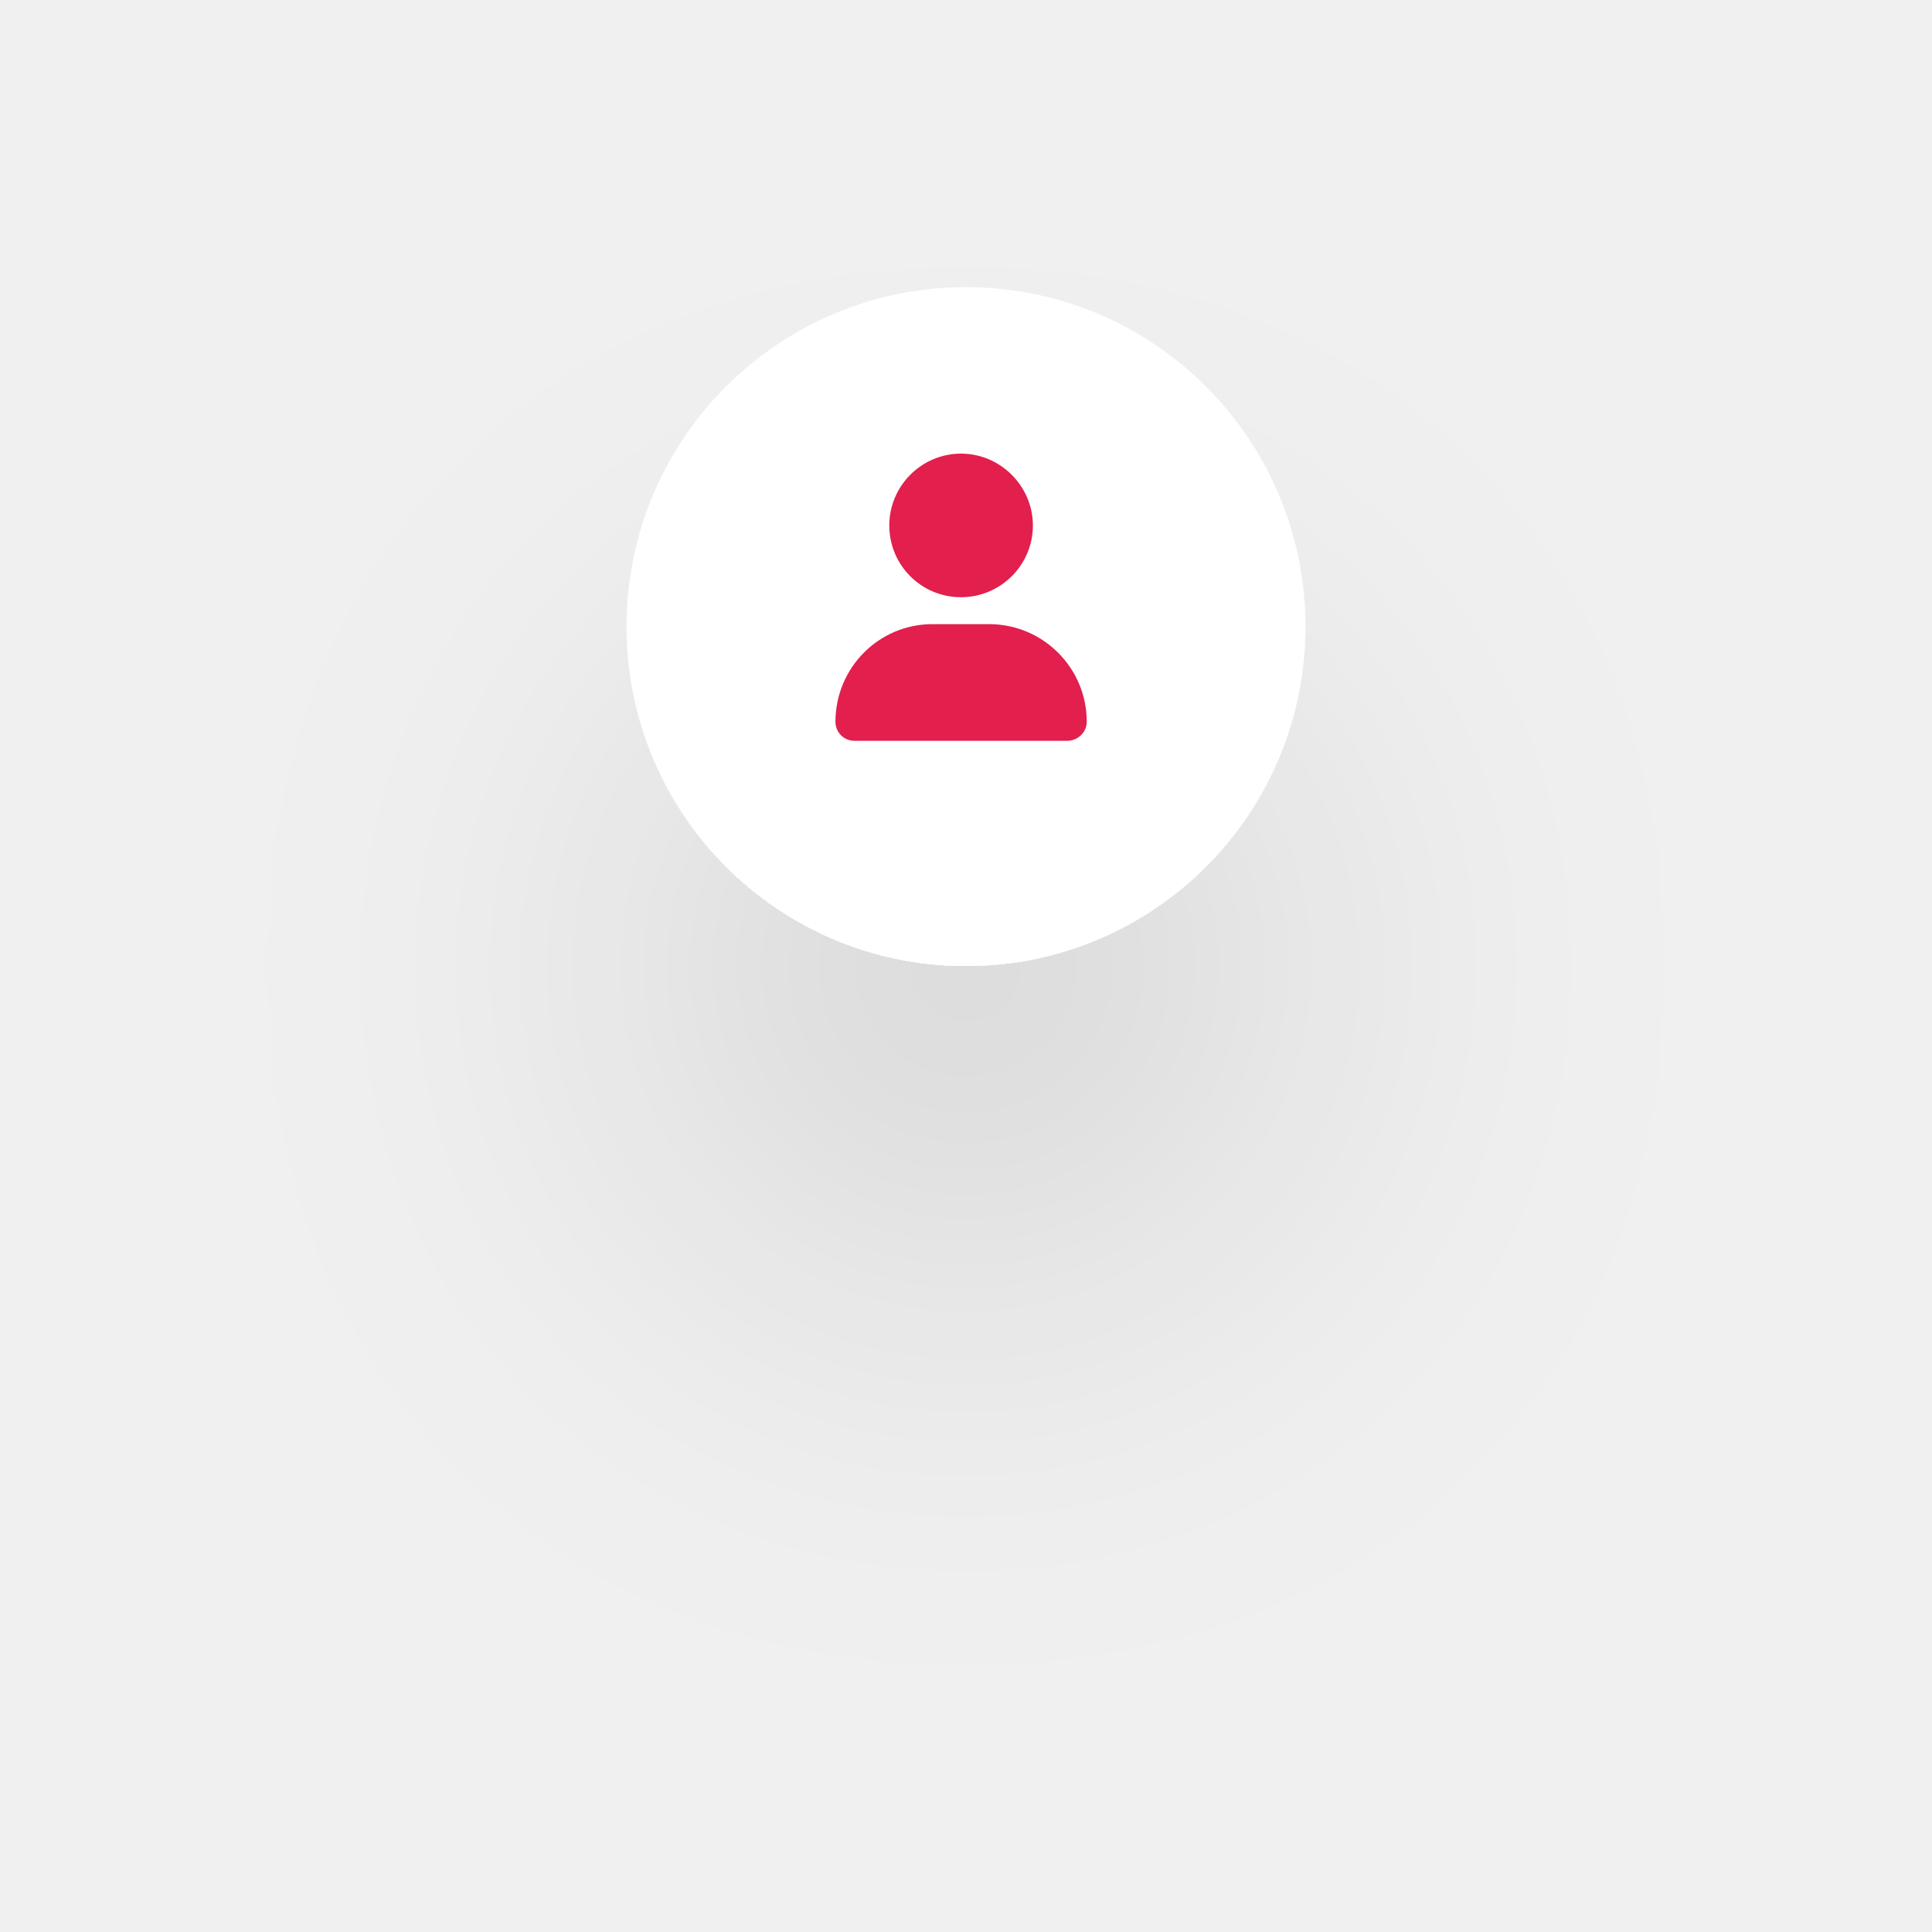
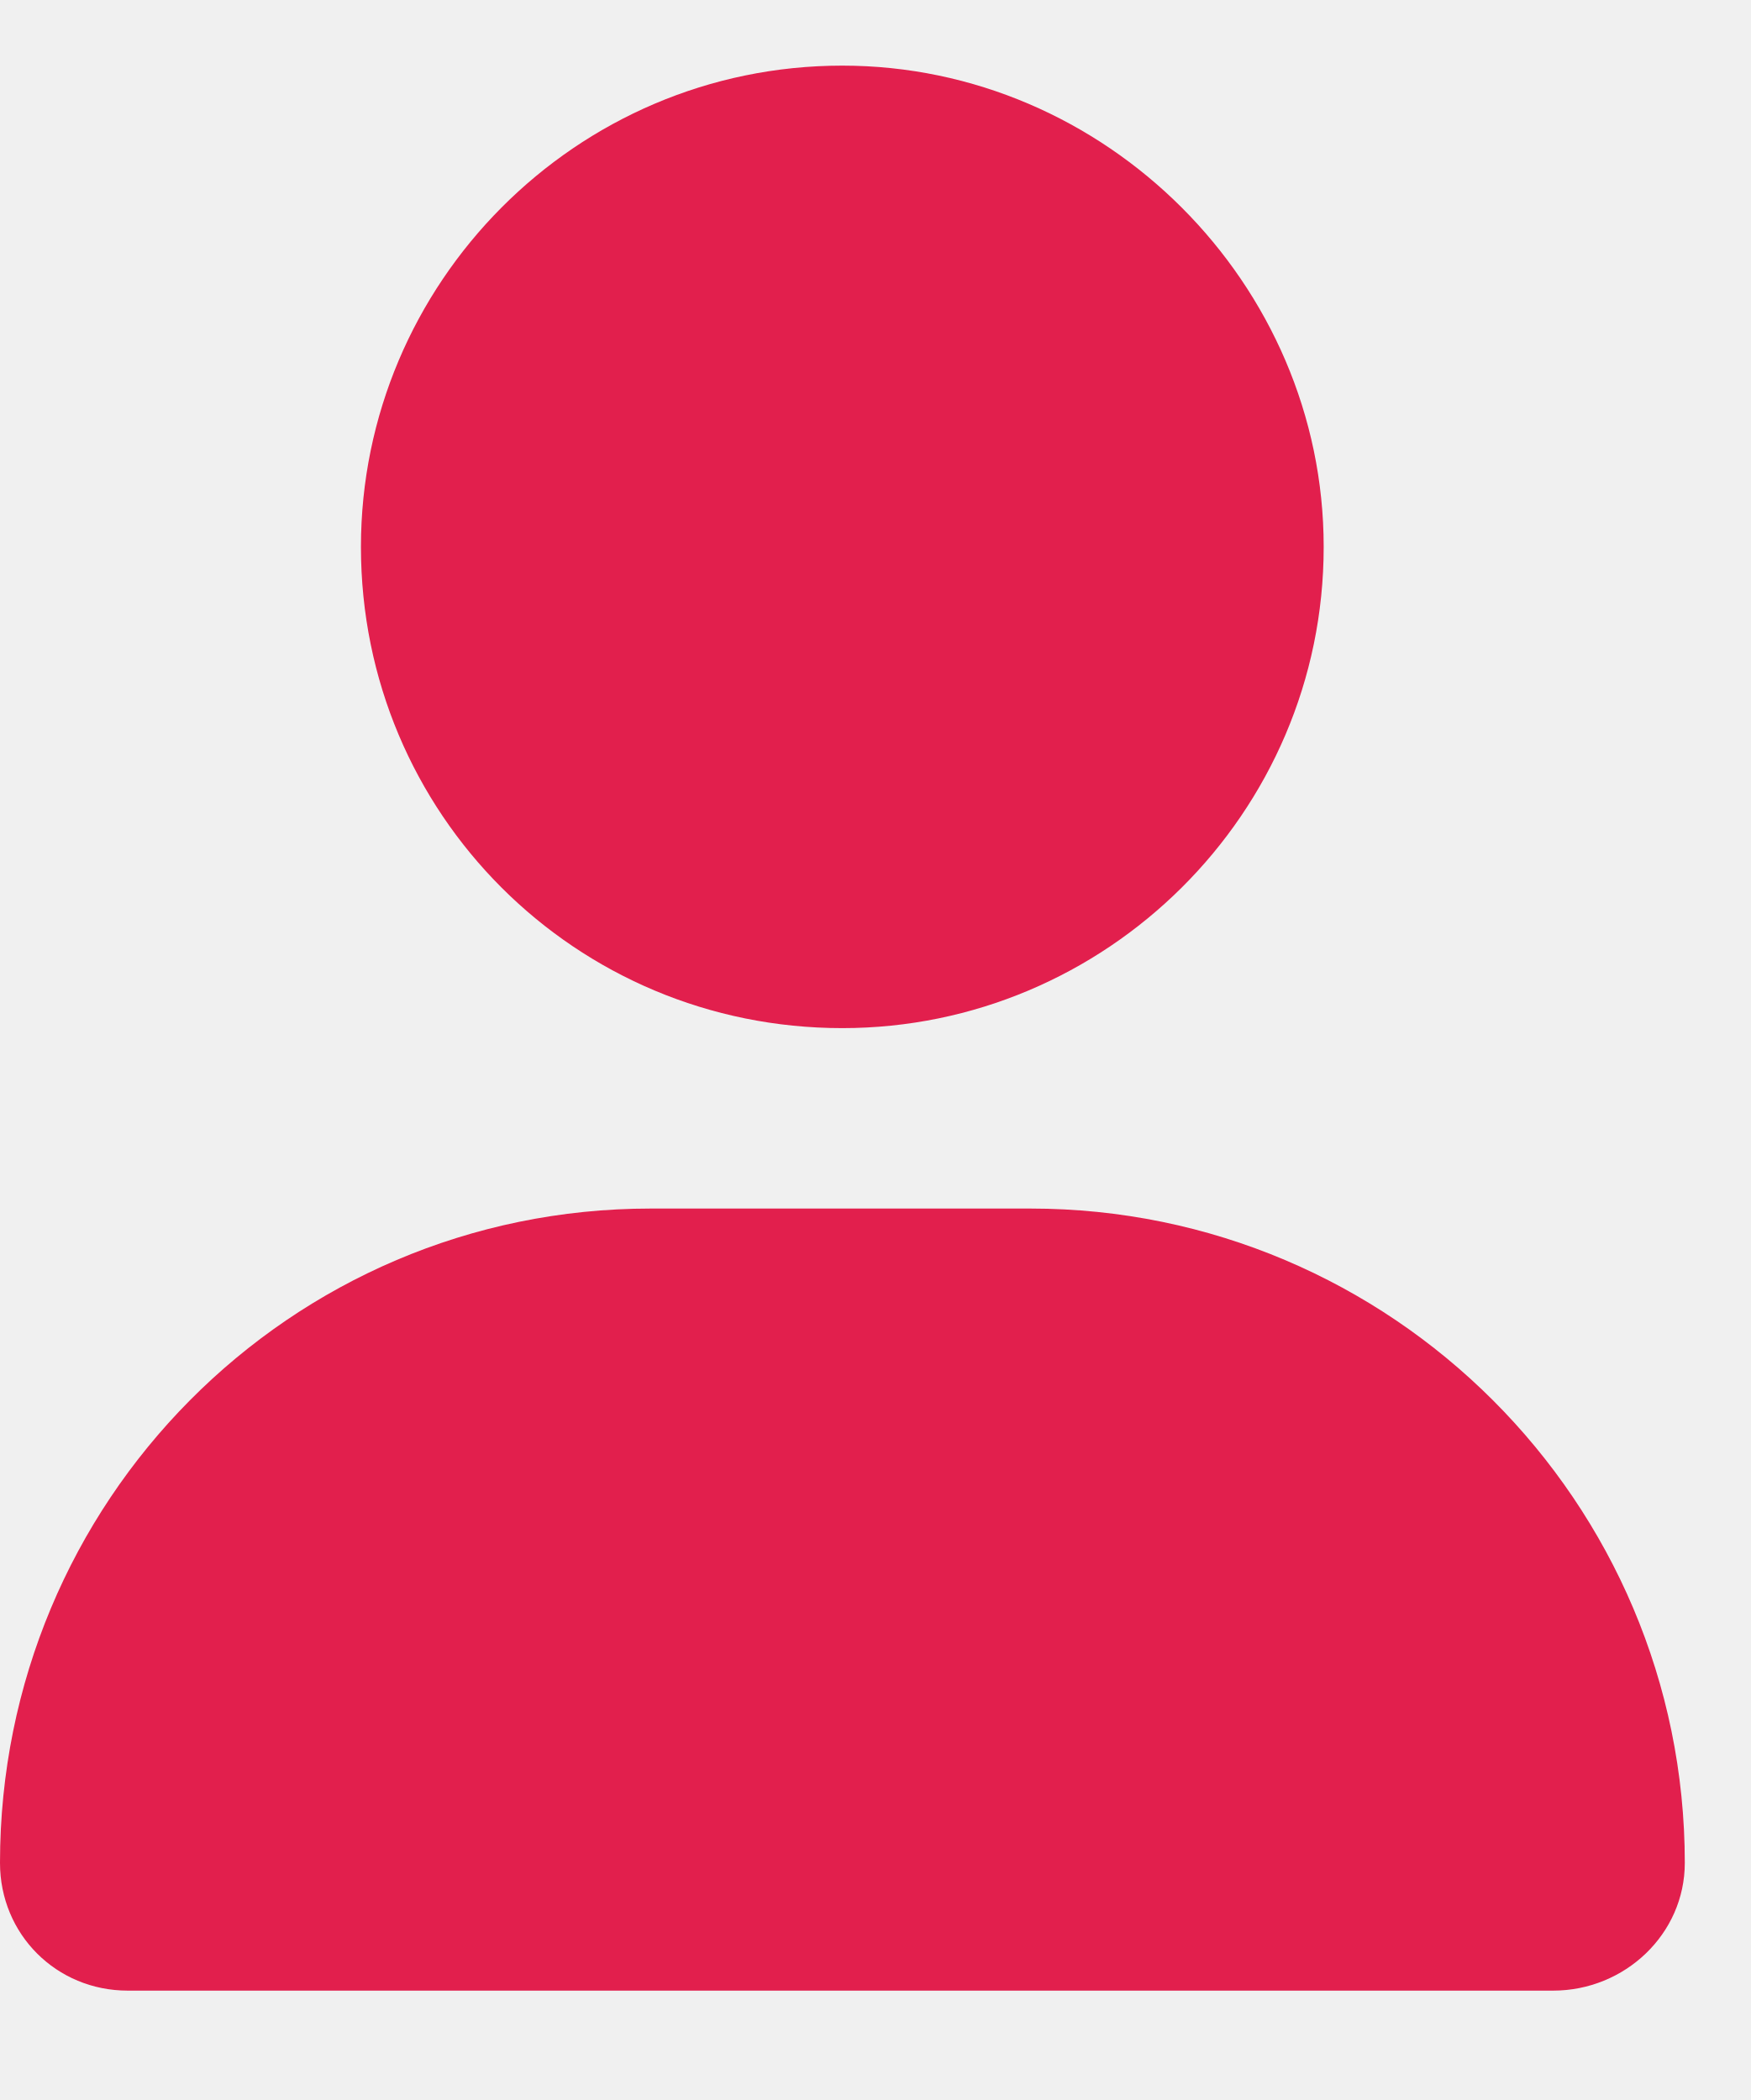
- <svg xmlns="http://www.w3.org/2000/svg" width="74" height="74" viewBox="0 0 74 74" fill="none">
-   <g filter="url(#filter0_d_2008_5)">
-     <circle cx="37" cy="24" r="13" fill="white" />
-   </g>
-   <path d="M36.812 22.875C38.316 22.875 39.562 21.65 39.562 20.125C39.562 18.621 38.316 17.375 36.812 17.375C35.287 17.375 34.062 18.621 34.062 20.125C34.062 21.65 35.287 22.875 36.812 22.875ZM37.887 23.906H35.717C33.654 23.906 32 25.582 32 27.645C32 28.053 32.322 28.375 32.73 28.375H40.873C41.281 28.375 41.625 28.053 41.625 27.645C41.625 25.582 39.949 23.906 37.887 23.906Z" fill="#E21F4D" />
-   <defs>
-     <filter id="filter0_d_2008_5" x="0" y="0" width="74" height="74" filterUnits="userSpaceOnUse" color-interpolation-filters="sRGB">
-       <feFlood flood-opacity="0" result="BackgroundImageFix" />
-       <feColorMatrix in="SourceAlpha" type="matrix" values="0 0 0 0 0 0 0 0 0 0 0 0 0 0 0 0 0 0 127 0" result="hardAlpha" />
-       <feOffset dy="13" />
-       <feGaussianBlur stdDeviation="12" />
-       <feComposite in2="hardAlpha" operator="out" />
-       <feColorMatrix type="matrix" values="0 0 0 0 0 0 0 0 0 0 0 0 0 0 0 0 0 0 0.1 0" />
-       <feBlend mode="normal" in2="BackgroundImageFix" result="effect1_dropShadow_2008_5" />
-       <feBlend mode="normal" in="SourceGraphic" in2="effect1_dropShadow_2008_5" result="shape" />
-     </filter>
-   </defs>
+ <svg xmlns="http://www.w3.org/2000/svg" width="10" height="12" viewBox="0 0 10 12" fill="none">
+   <path d="M4.812 5.875C6.316 5.875 7.562 4.65 7.562 3.125C7.562 1.621 6.316 0.375 4.812 0.375C3.287 0.375 2.062 1.621 2.062 3.125C2.062 4.65 3.287 5.875 4.812 5.875ZM5.887 6.906H3.717C1.654 6.906 0 8.582 0 10.645C0 11.053 0.322 11.375 0.73 11.375H8.873C9.281 11.375 9.625 11.053 9.625 10.645C9.625 8.582 7.949 6.906 5.887 6.906Z" fill="#E21F4D" />
</svg>
